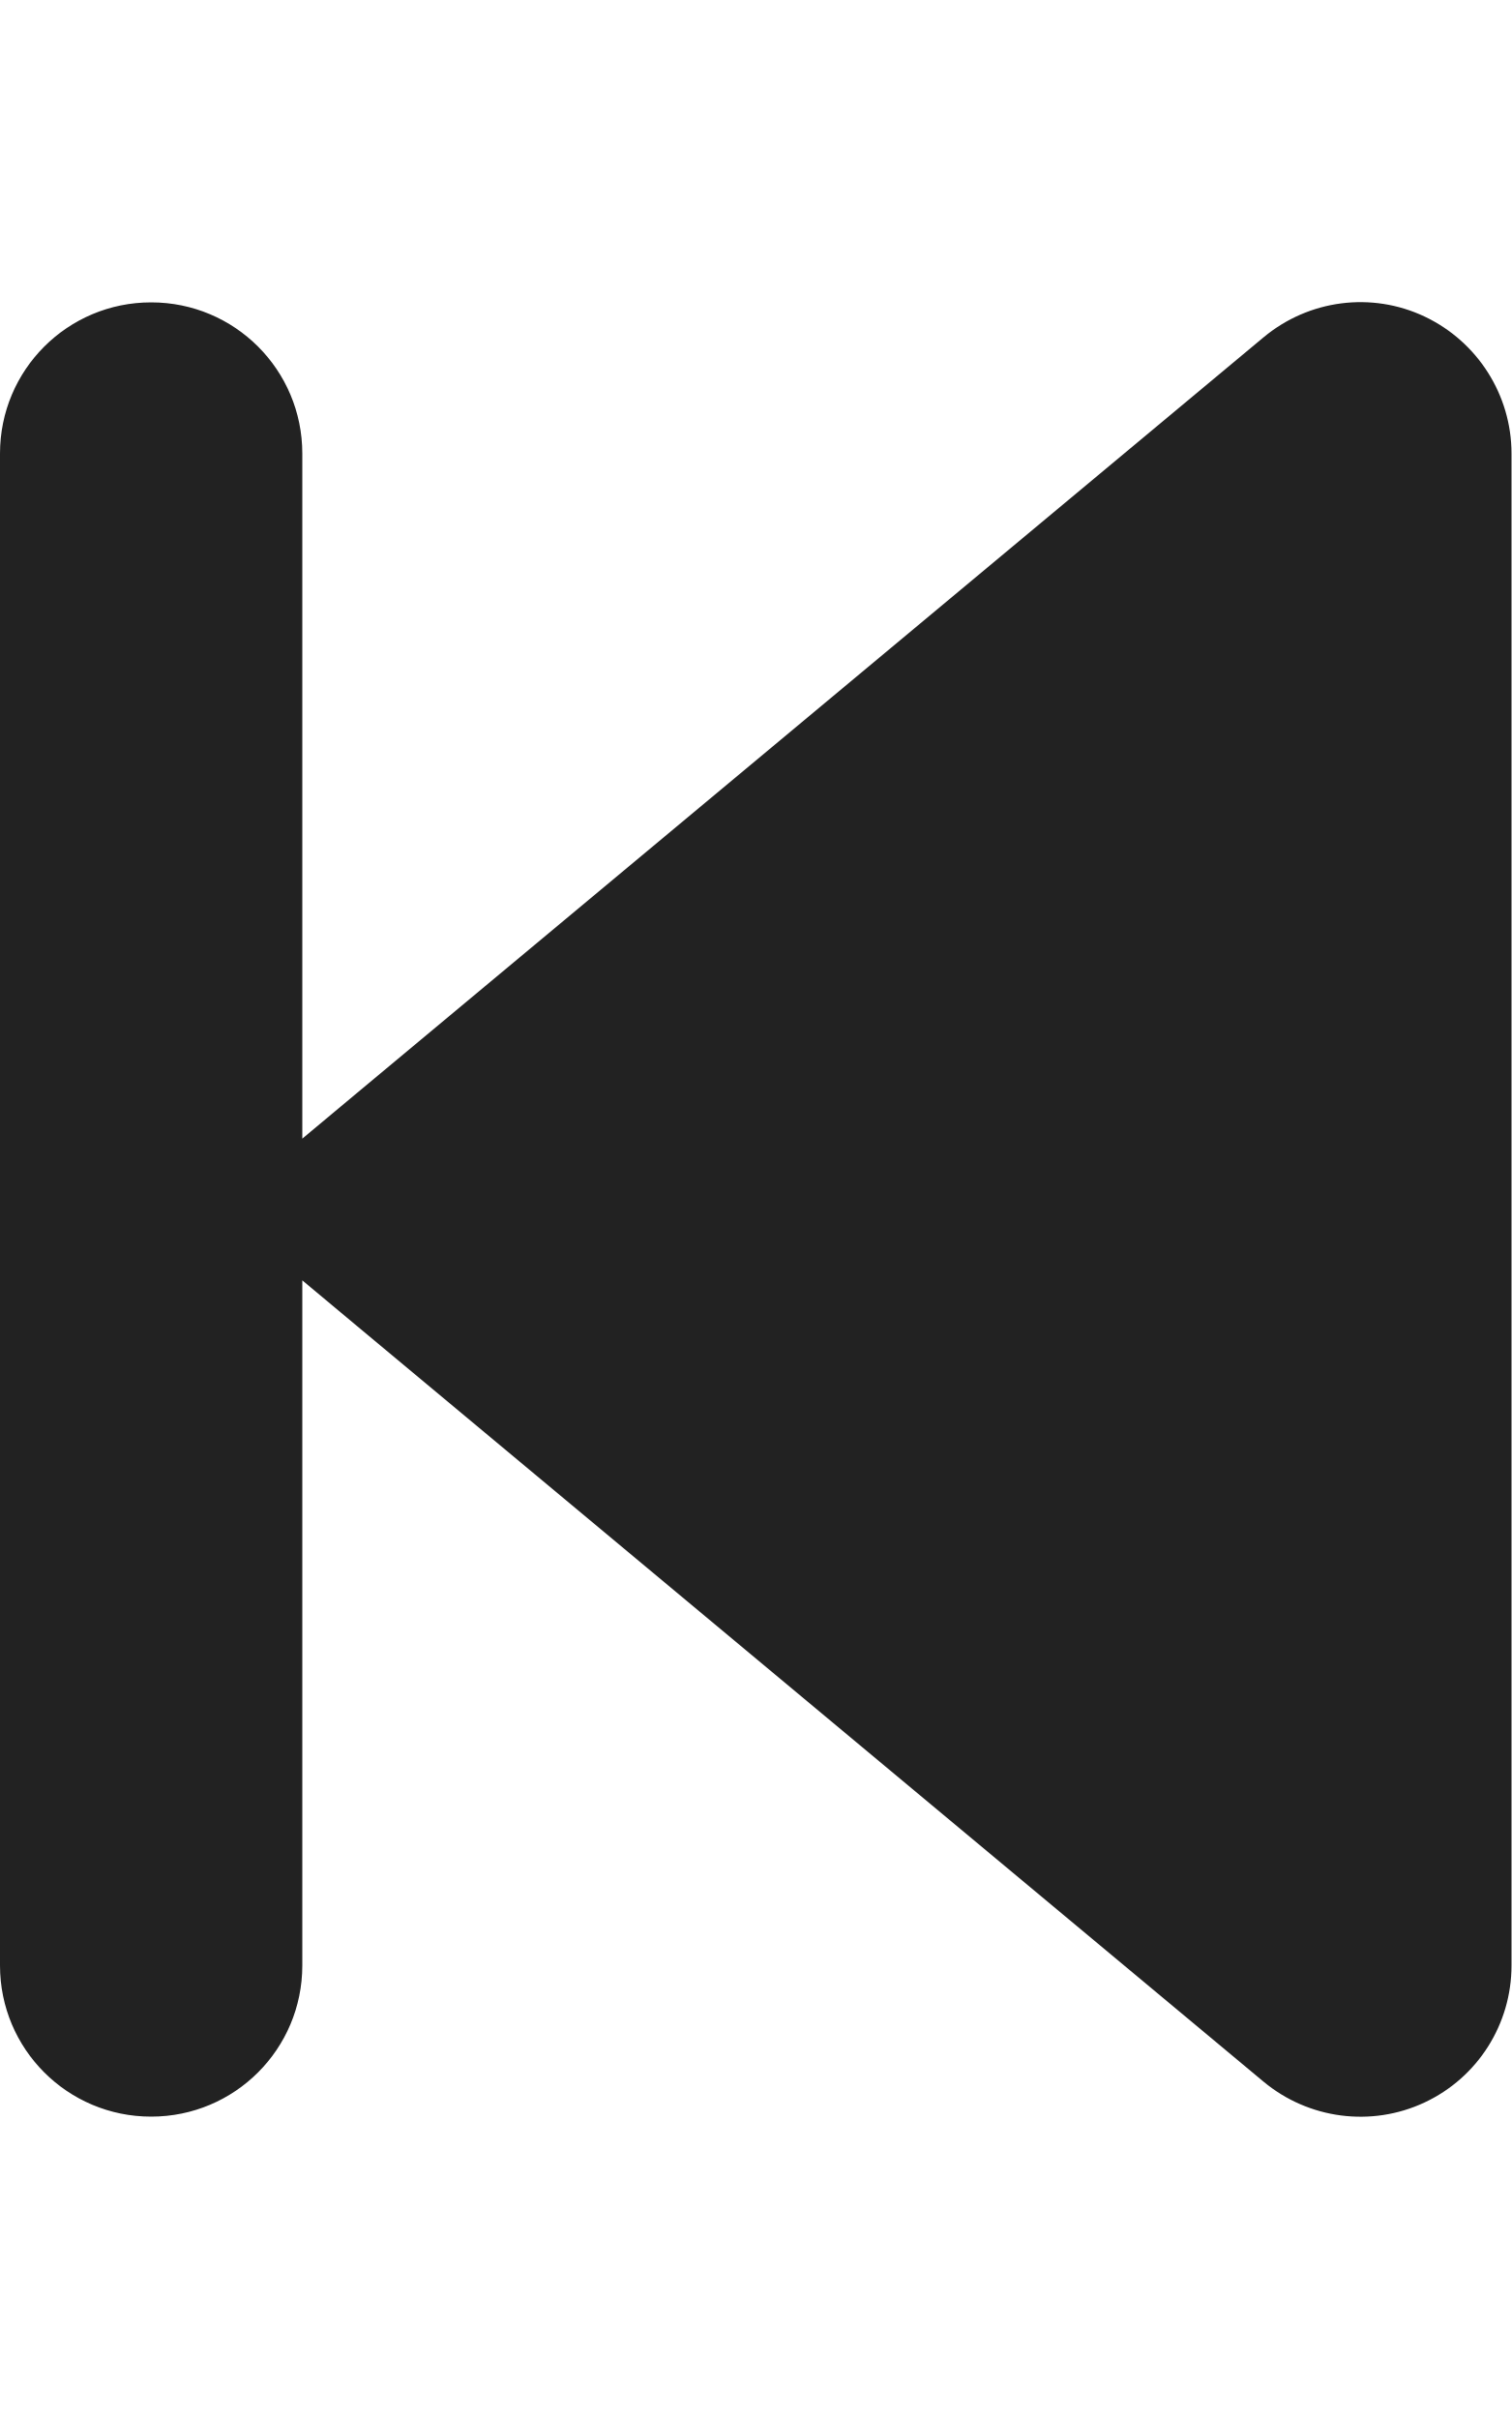
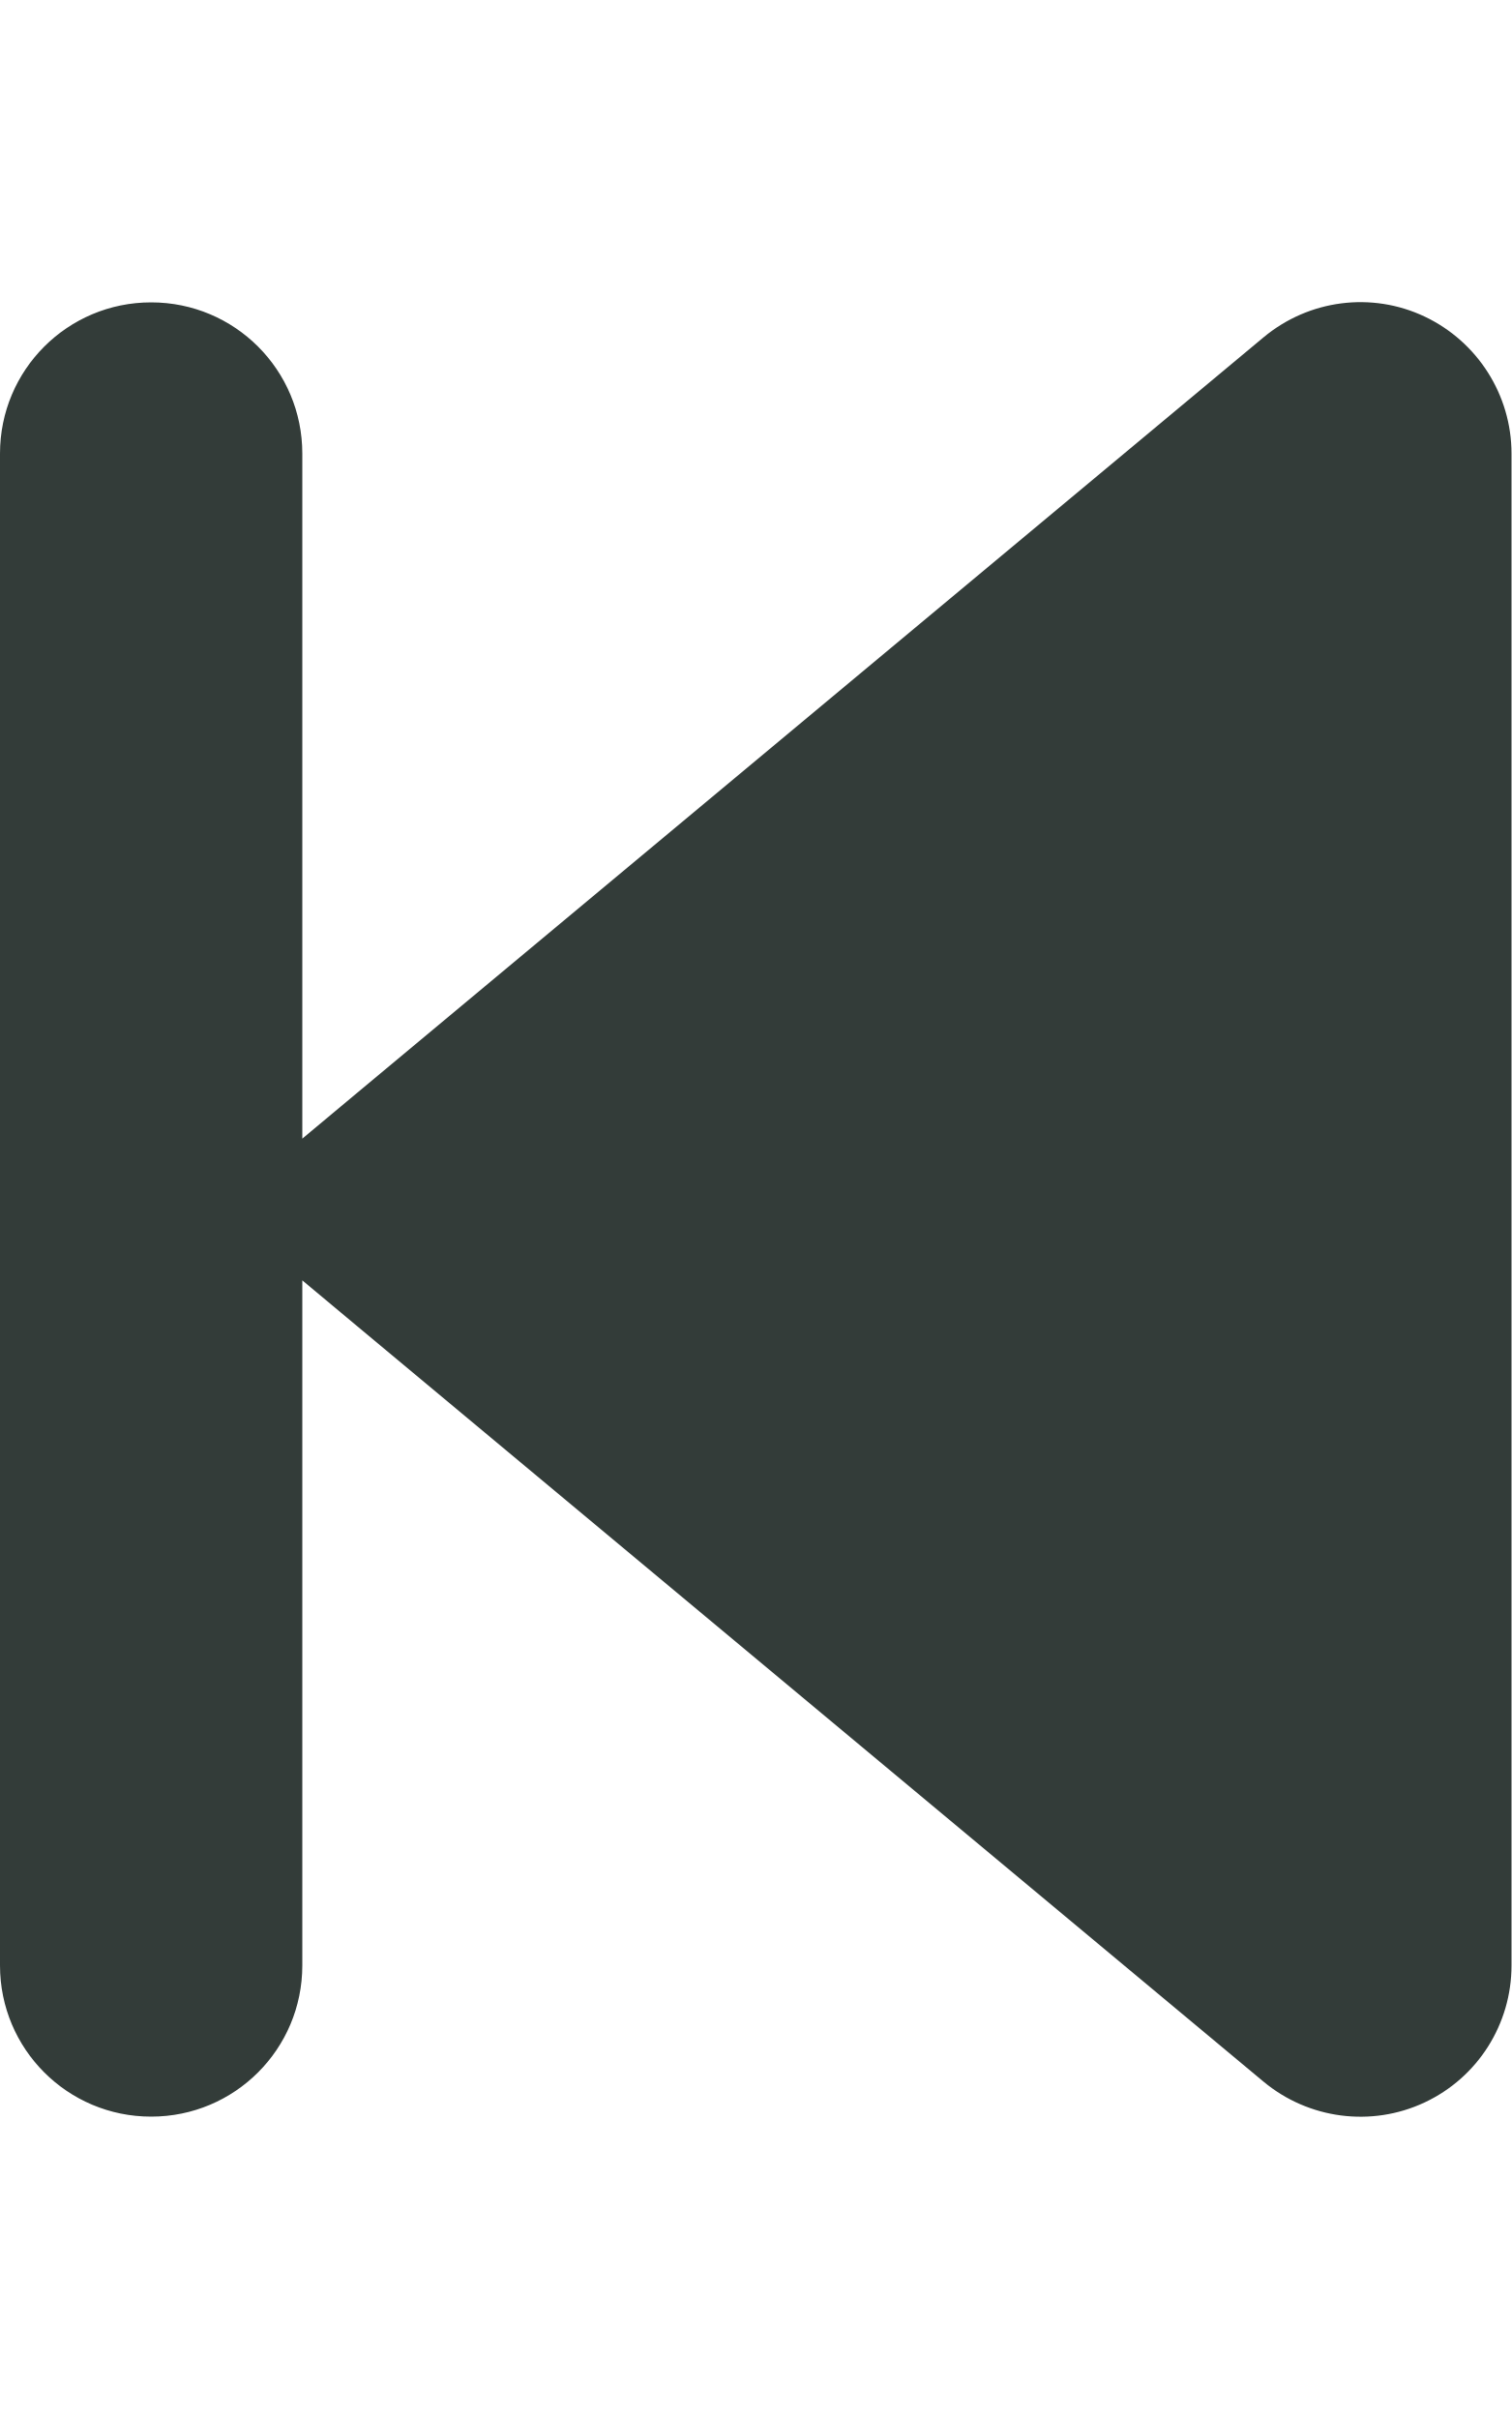
<svg xmlns="http://www.w3.org/2000/svg" viewBox="0 0 320 512">
-   <path fill="#222222" d="M267.5 440.6c9.5 7.9 22.8 9.7 34.1 4.4s18.4-16.6 18.4-29l0-320c0-12.4-7.2-23.7-18.4-29s-24.5-3.6-34.1 4.4l-192 160L64 241 64 96c0-17.7-14.3-32-32-32S0 78.3 0 96L0 416c0 17.7 14.3 32 32 32s32-14.3 32-32l0-145 11.5 9.6 192 160z" />
+   <path fill="#333c39" d="M267.5 440.6c9.5 7.9 22.8 9.7 34.1 4.4s18.4-16.6 18.4-29l0-320c0-12.4-7.2-23.7-18.4-29s-24.5-3.6-34.1 4.4l-192 160L64 241 64 96c0-17.7-14.3-32-32-32S0 78.3 0 96L0 416c0 17.7 14.3 32 32 32s32-14.3 32-32l0-145 11.5 9.6 192 160z" />
</svg>
